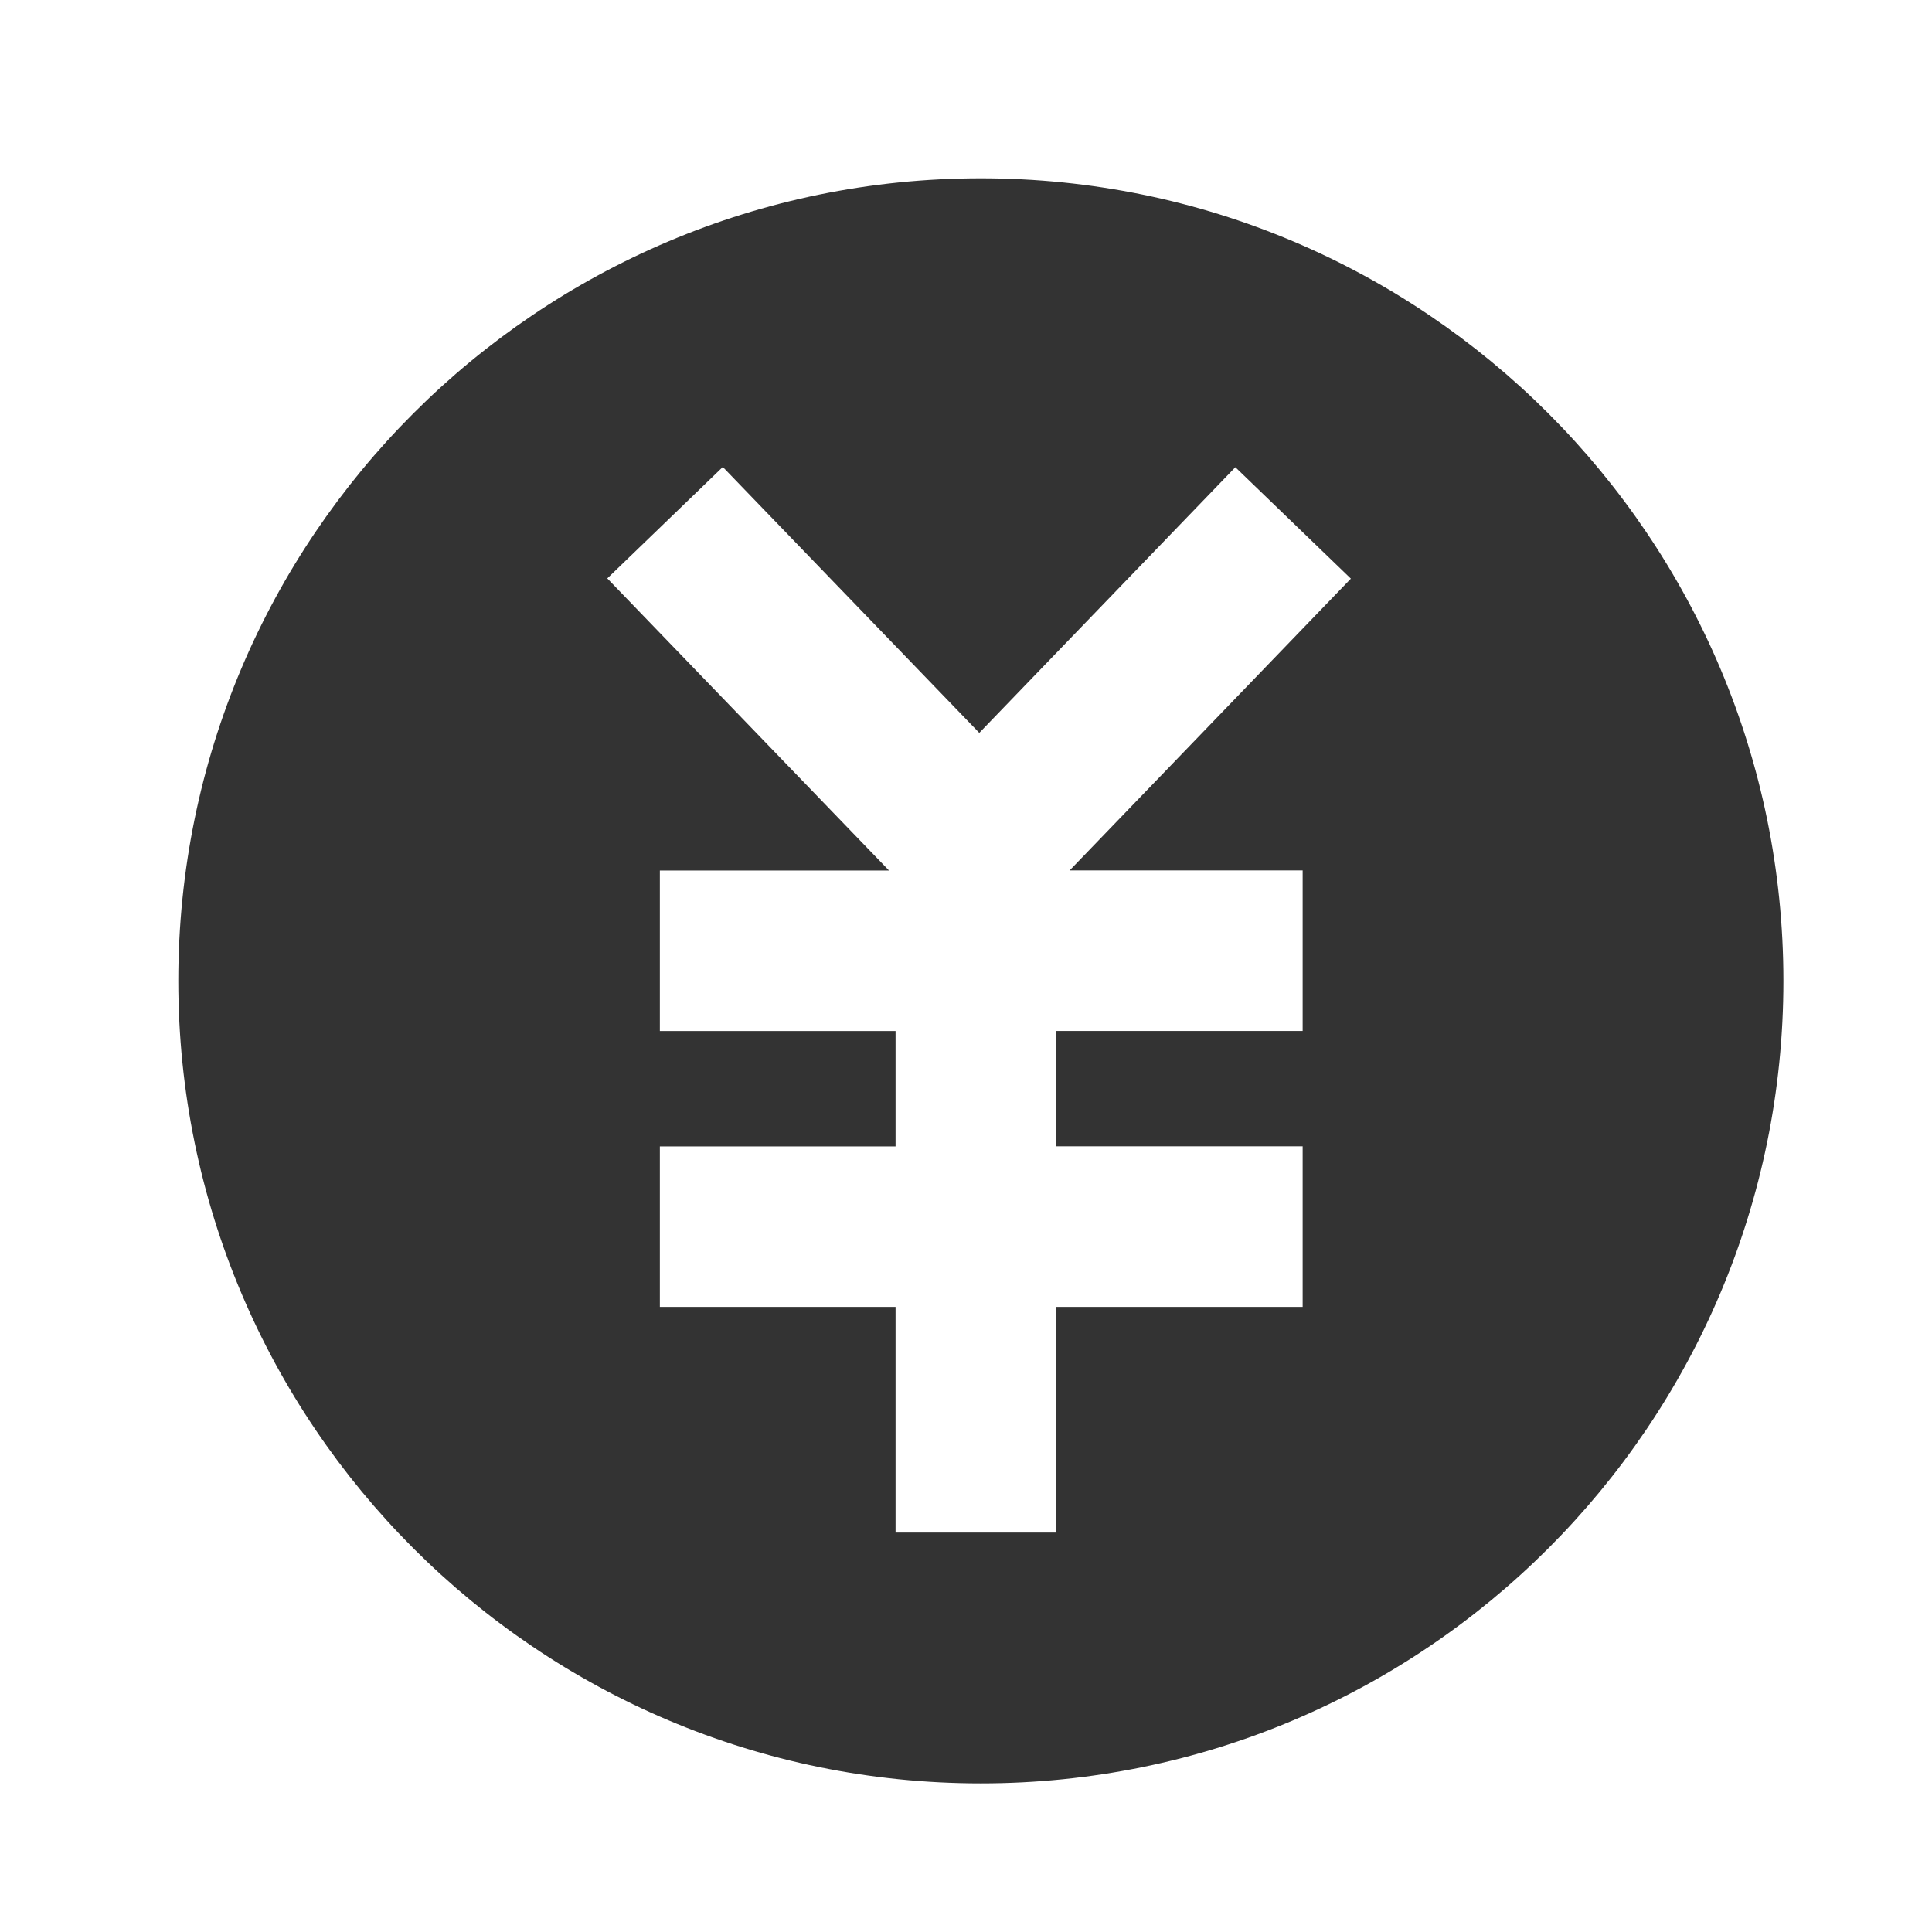
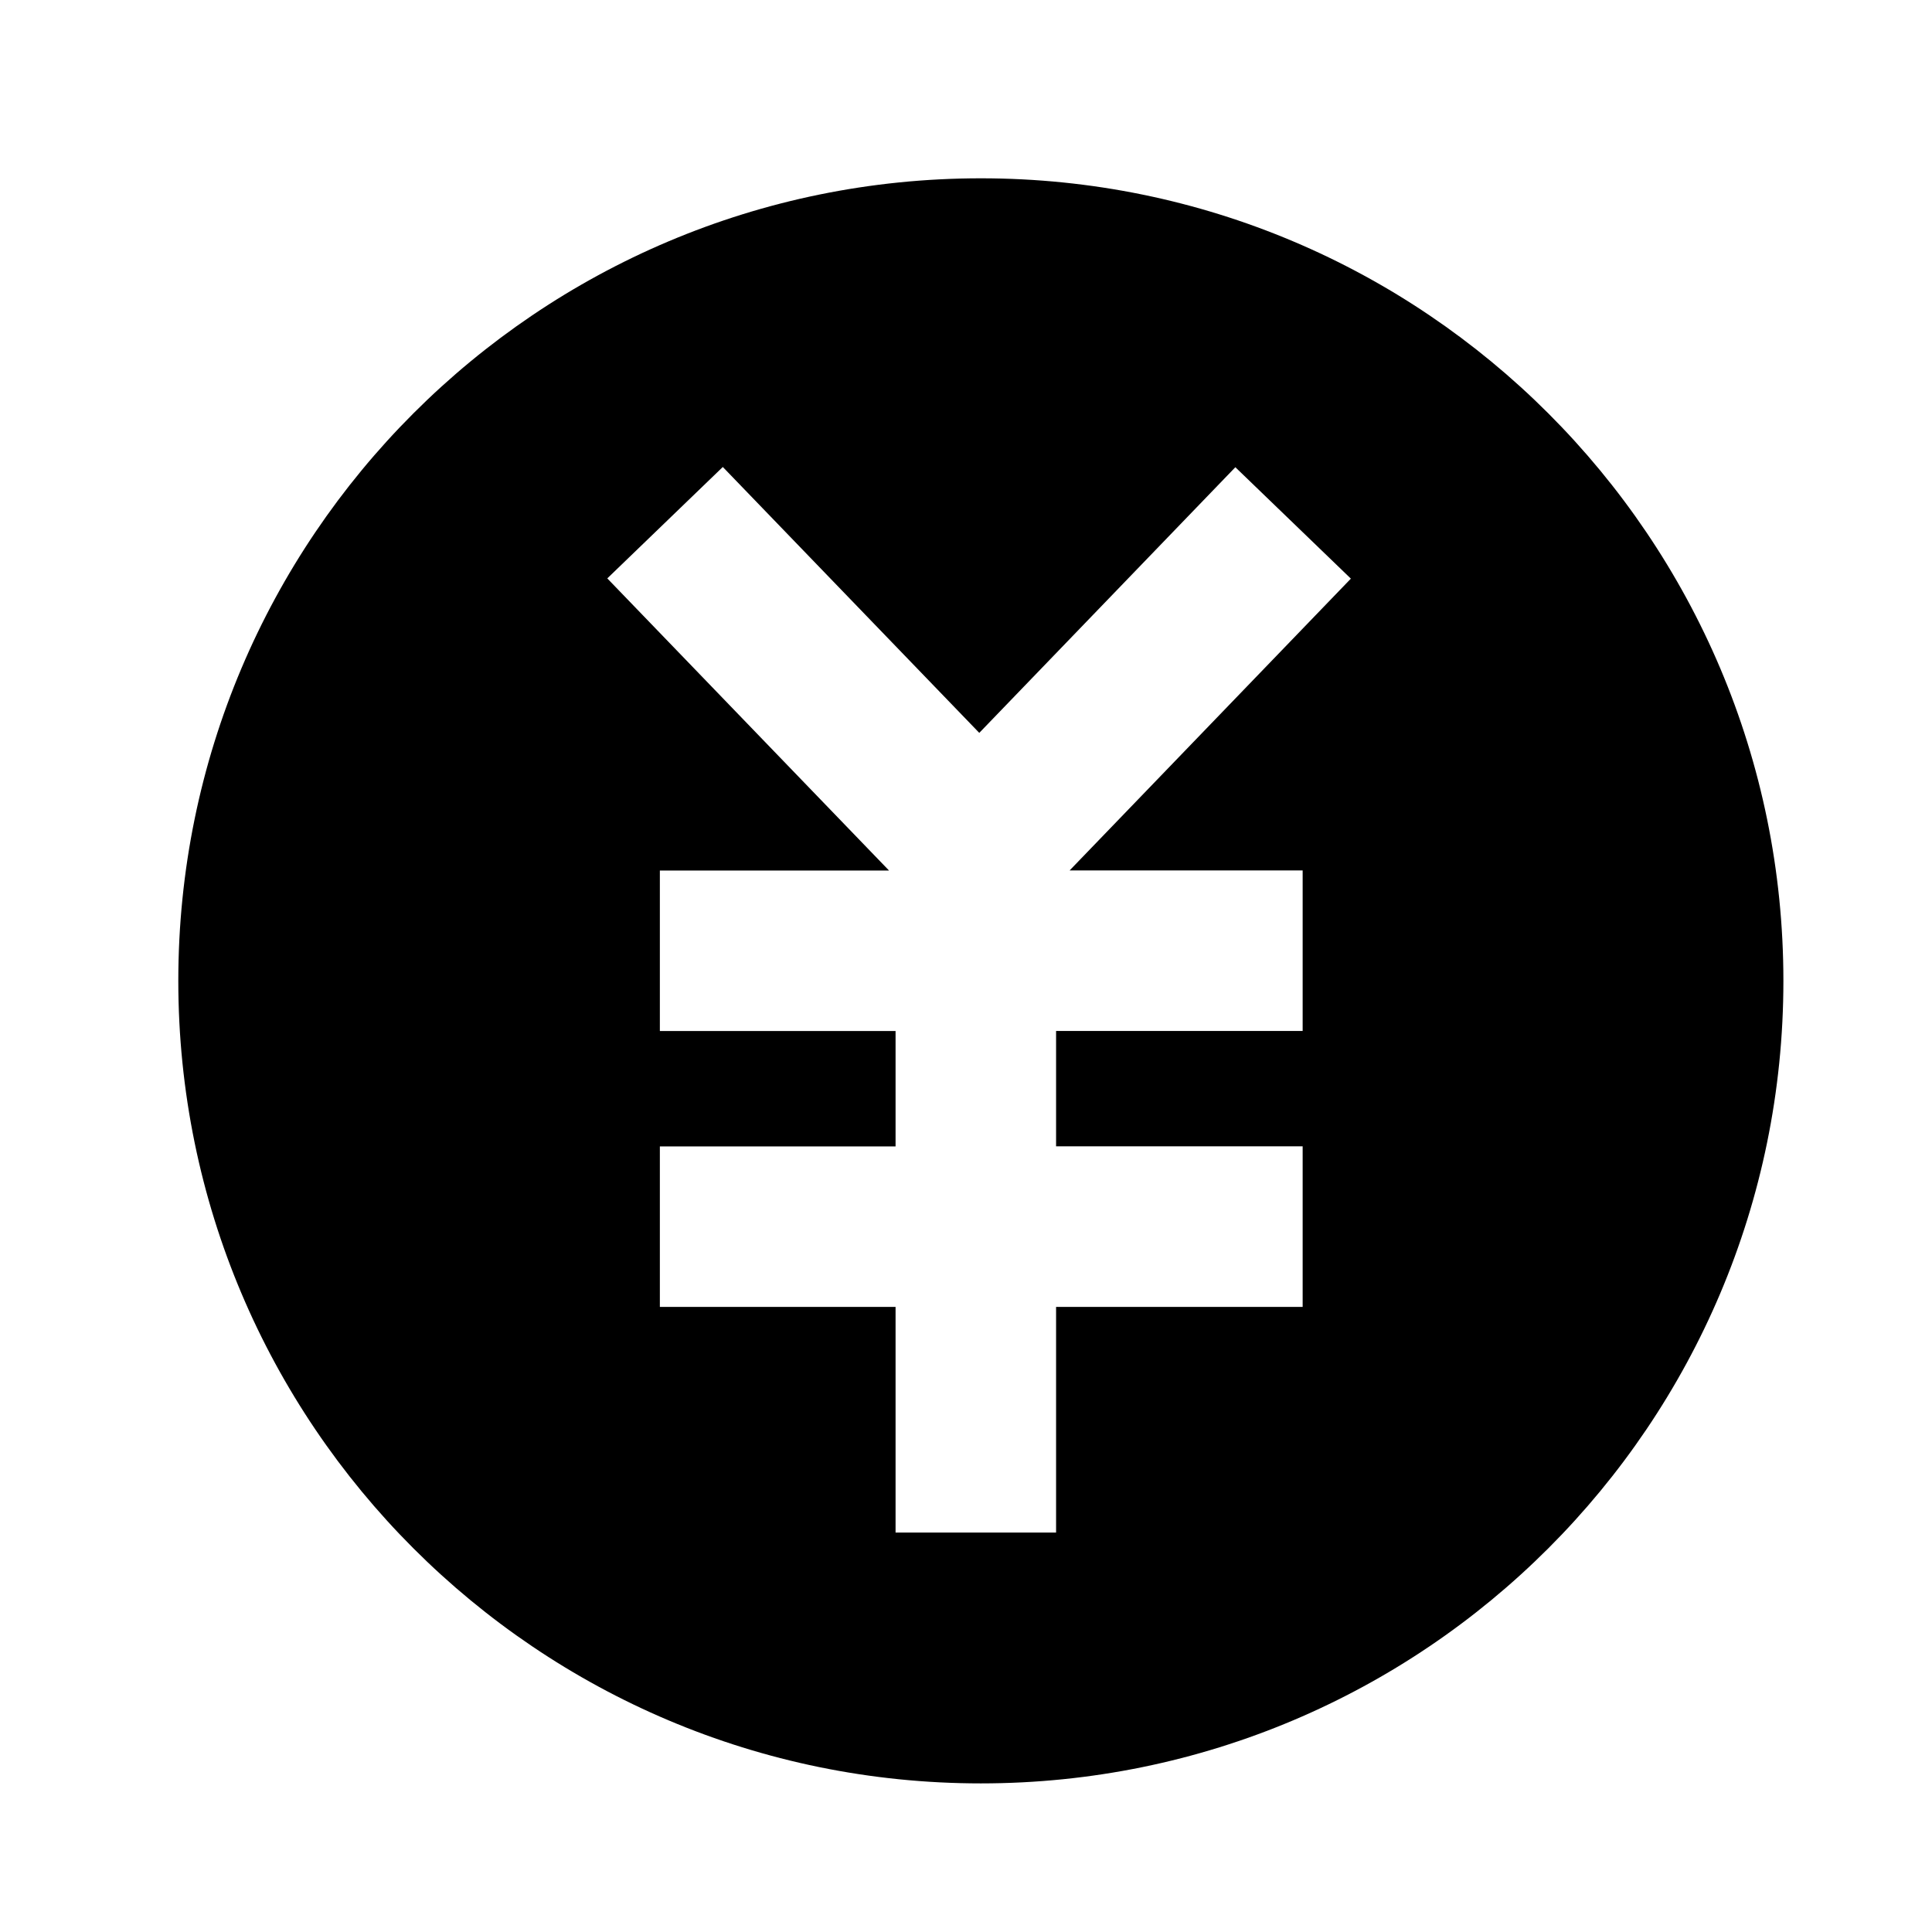
- <svg xmlns="http://www.w3.org/2000/svg" class="icon" width="200px" height="200.00px" viewBox="0 0 1024 1024" version="1.1">
-   <path fill="#333333" d="M519.893 945.237c-234.923 0-425.387-190.464-425.387-425.387 0-234.88 190.464-425.344 425.387-425.344 234.88 0 425.344 190.464 425.344 425.387 0 234.88-190.464 425.344-425.387 425.344z m-48.725-483.84H349.739v85.077h124.928v61.141H349.739v85.077h124.928v119.595h85.077v-119.595h130.688V607.573h-130.688v-61.141h130.688v-85.077h-123.52l149.077-154.667-61.227-59.051-135.723 140.8-135.936-140.928-61.227 59.051 149.291 154.795z" />
+ <svg xmlns="http://www.w3.org/2000/svg" t="1591771253847" class="icon" viewBox="0 0 1024 1024" version="1.1" p-id="2264" width="200" height="200">
+   <defs>
+     <style type="text/css" />
+   </defs>
+   <path d="M519.893 945.237c-234.923 0-425.387-190.464-425.387-425.387 0-234.88 190.464-425.344 425.387-425.344 234.88 0 425.344 190.464 425.344 425.387 0 234.88-190.464 425.344-425.387 425.344z m-48.725-483.84H349.739v85.077h124.928v61.141H349.739v85.077h124.928v119.595h85.077v-119.595h130.688V607.573h-130.688v-61.141h130.688v-85.077h-123.52l149.077-154.667-61.227-59.051-135.723 140.8-135.936-140.928-61.227 59.051 149.291 154.795z" p-id="2265" />
</svg>
